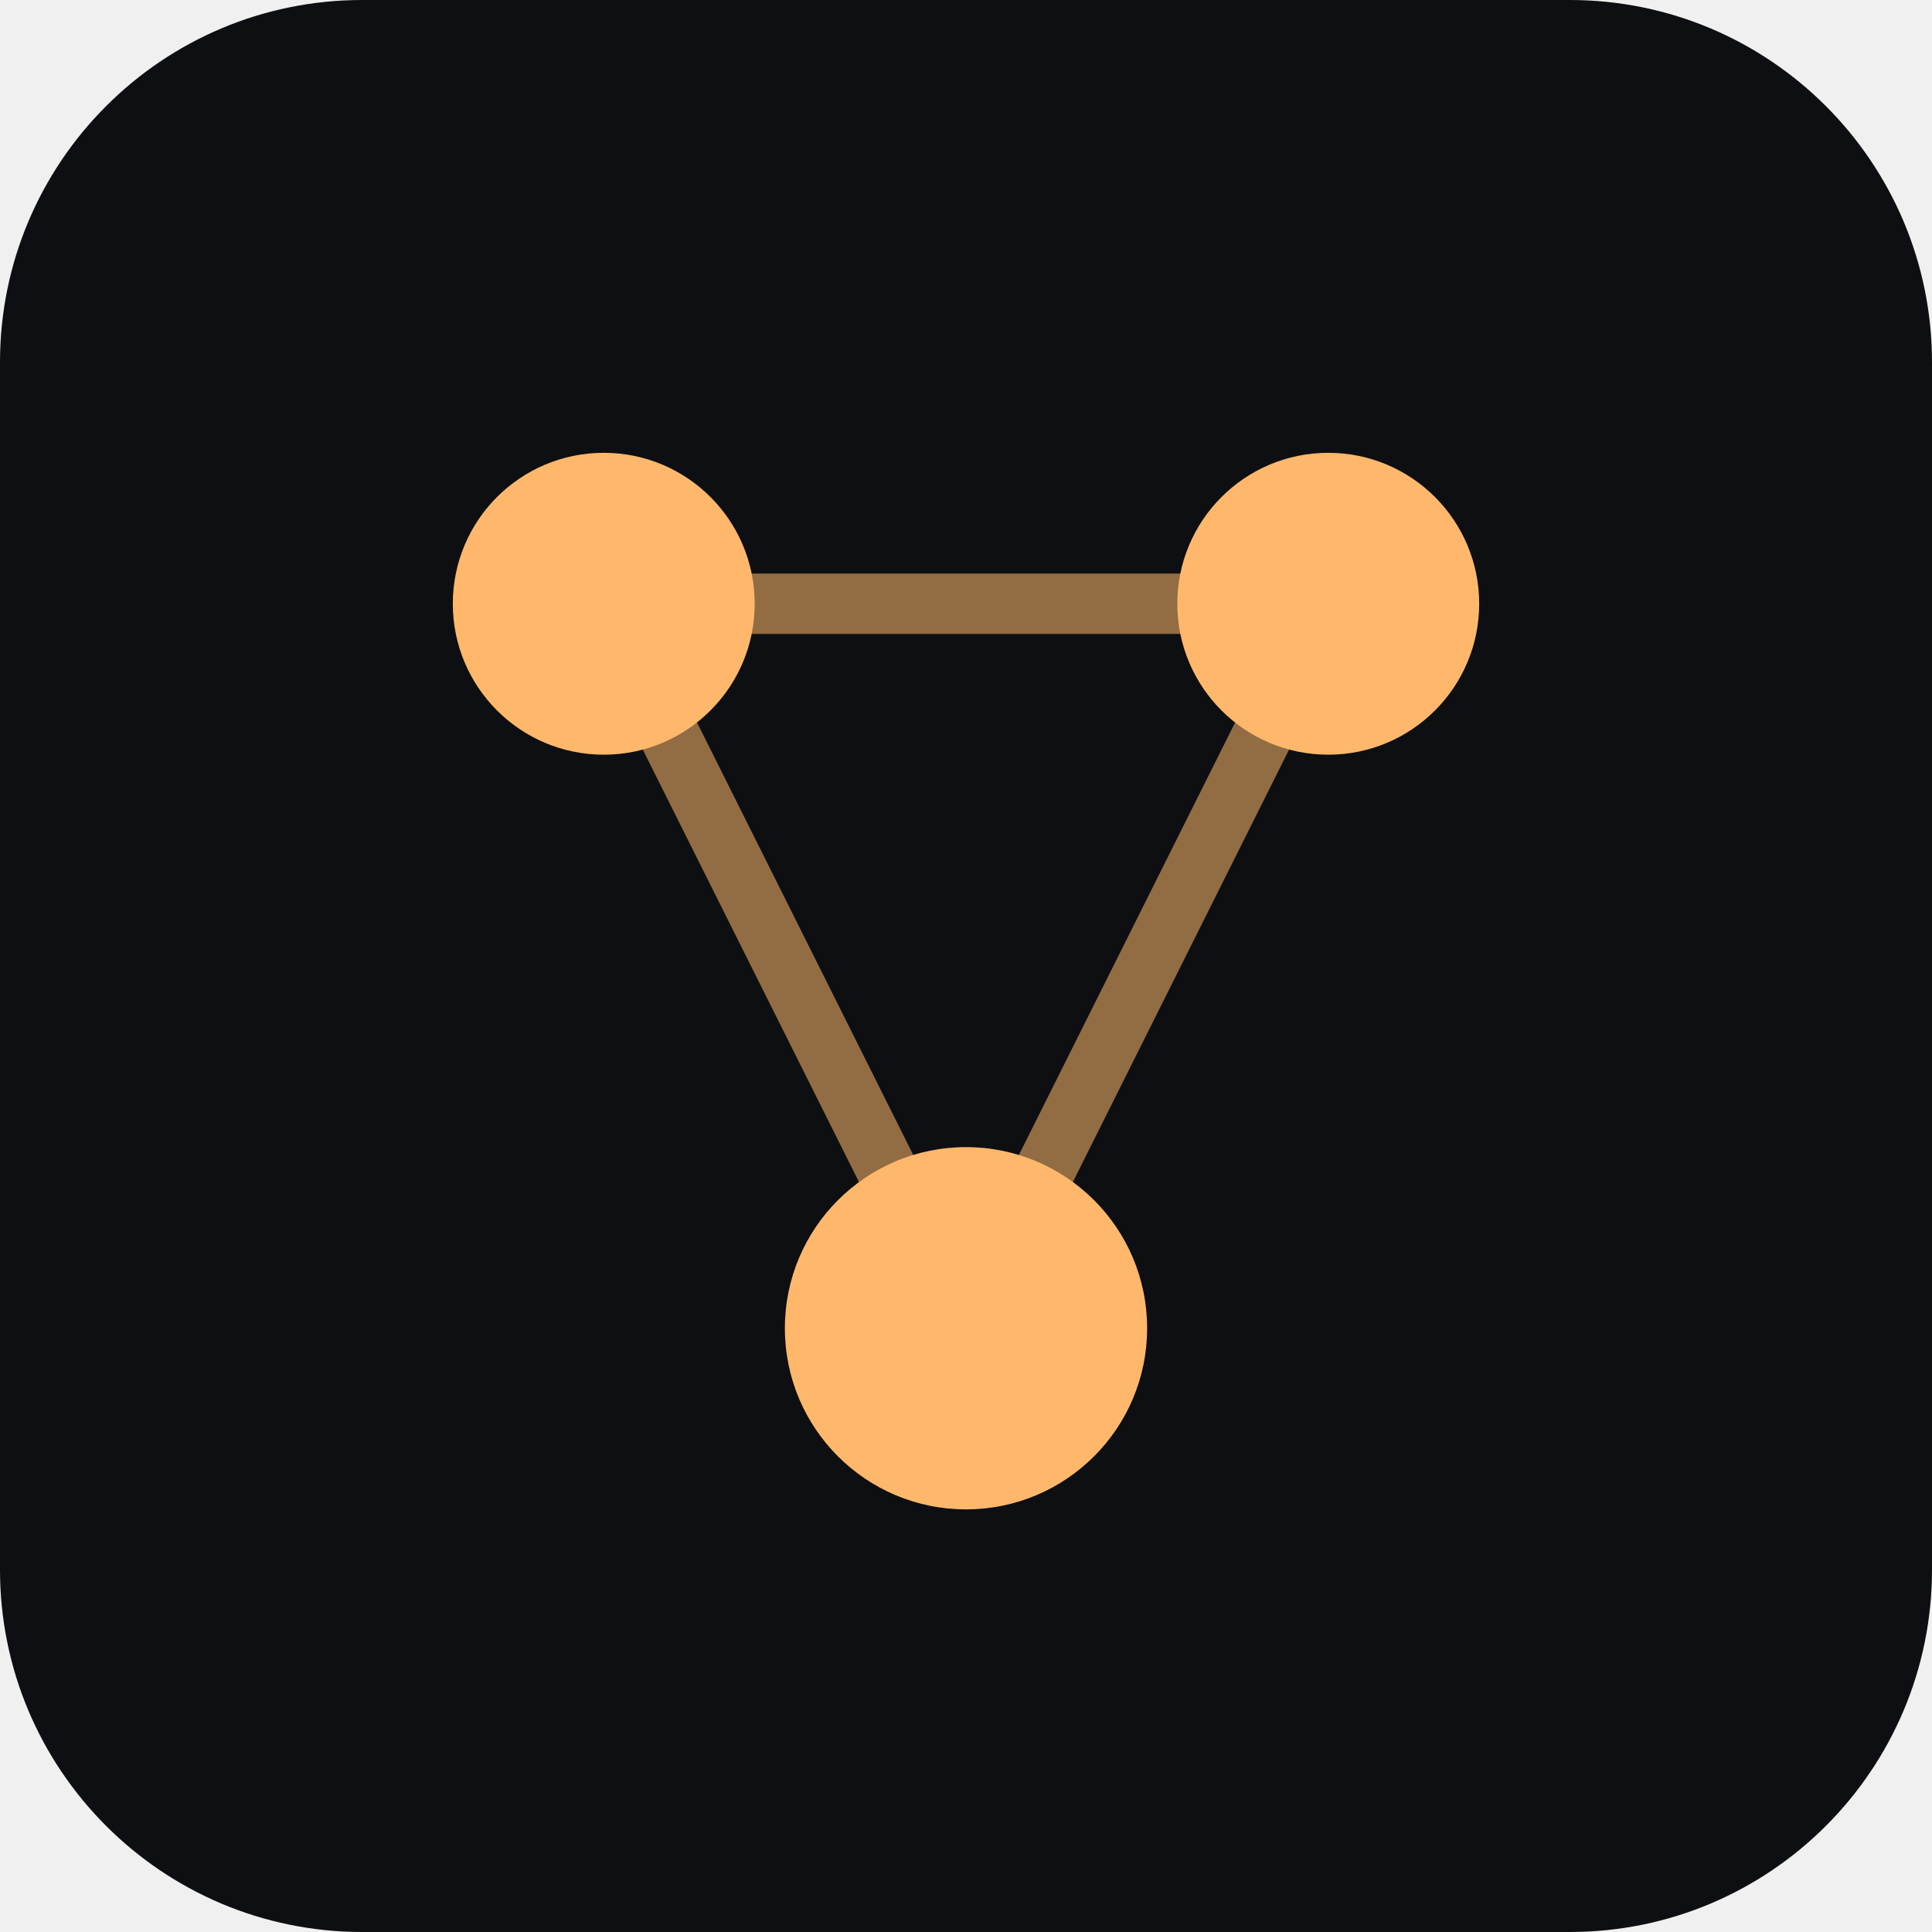
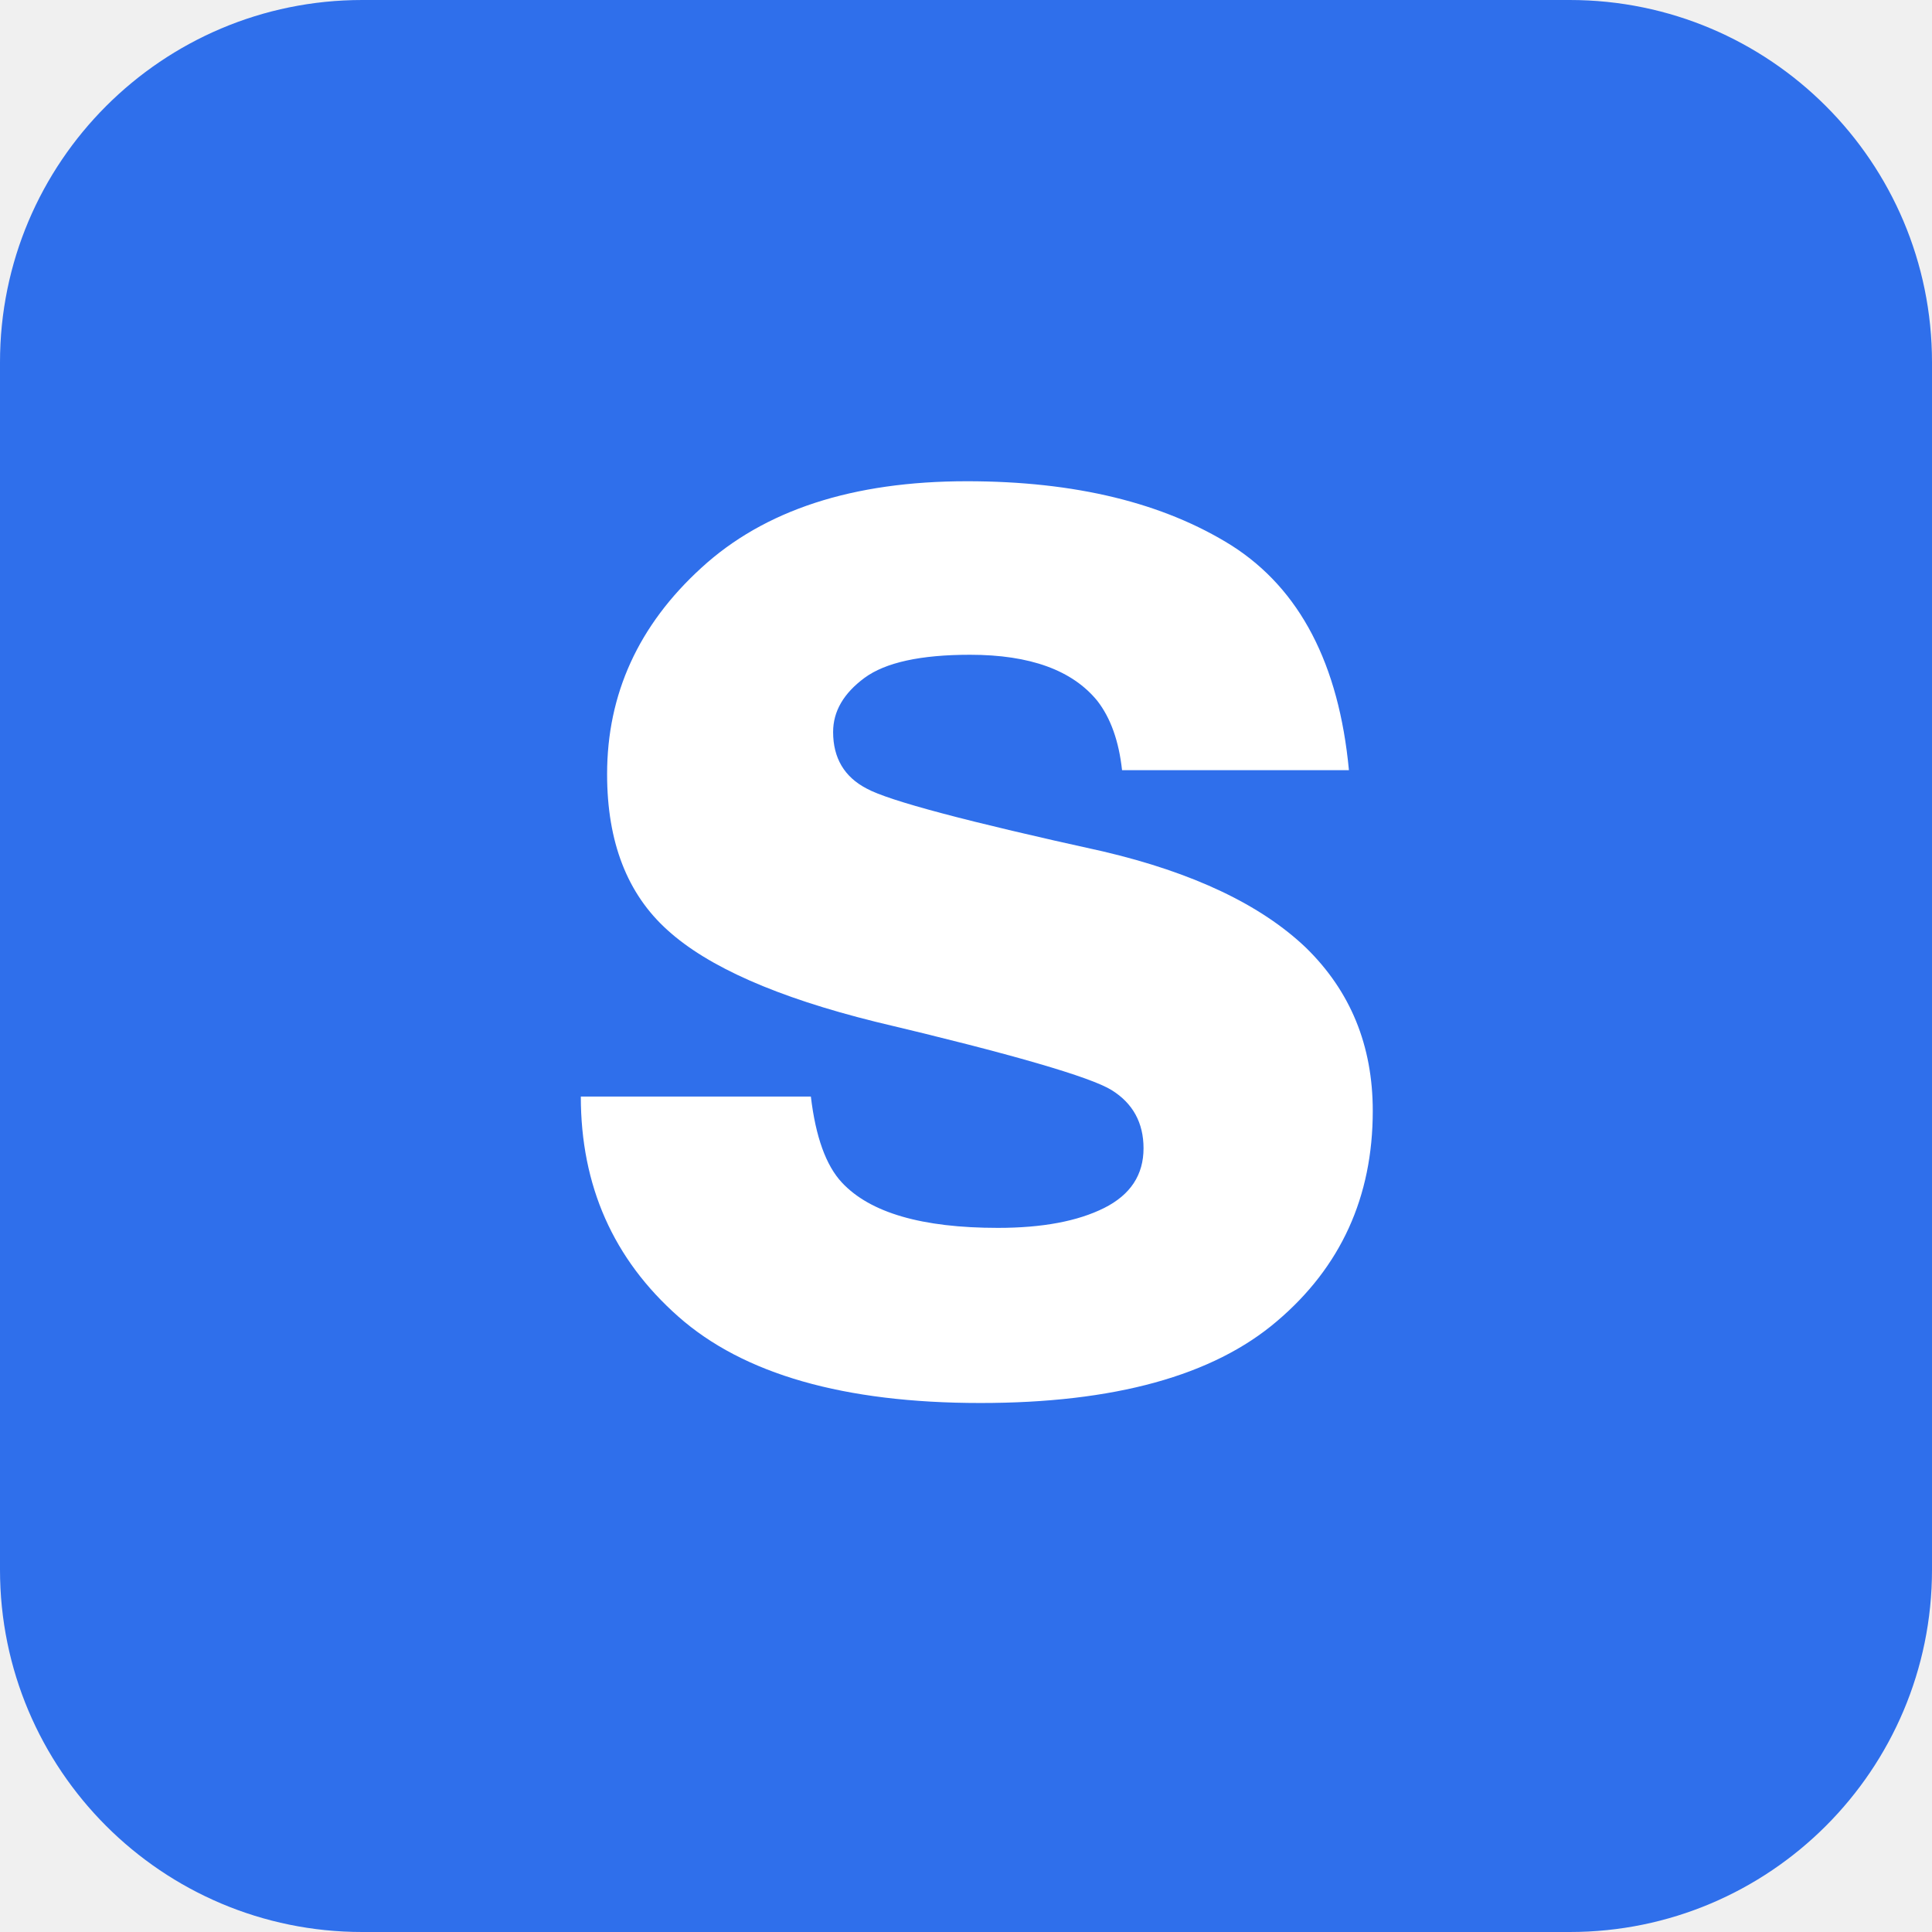
<svg xmlns="http://www.w3.org/2000/svg" viewBox="0 0 64 64">
-   <rect width="64" height="64" rx="12" fill="#0e0f12" />
-   <g stroke="#ffb86b" stroke-width="2" stroke-linecap="round" opacity="0.55">
-     <line x1="20" y1="20" x2="44" y2="20" />
-     <line x1="20" y1="20" x2="32" y2="44" />
-     <line x1="44" y1="20" x2="32" y2="44" />
-     <line x1="32" y1="44" x2="20" y2="20" />
-   </g>
-   <g fill="#ffb86b">
-     <circle cx="20" cy="20" r="5" />
-     <circle cx="44" cy="20" r="5" />
-     <circle cx="32" cy="44" r="6" />
-   </g>
+   <rect width="64" height="64" rx="12" fill="#2f6feb" />
+   <path fill="#fff" transform="translate(17.5 45.5) scale(1.35)" d="M17.266-20.313c1.668 1.067 2.625 2.903 2.871 5.508H14.57c-.078-.715-.281-1.281-.605-1.699-.613-.754-1.652-1.133-3.125-1.133-1.211 0-2.074.188-2.59.567-.512.379-.77.82-.77 1.328 0 .637.274 1.102.821 1.387.547.301 2.48.813 5.8 1.543 2.216.52 3.876 1.309 4.981 2.363 1.094 1.067 1.64 2.402 1.64 4.004 0 2.11-.784 3.832-2.355 5.164C16.801.055 14.375.723 11.094.723c-3.348 0-5.817-.708-7.414-2.122C2.086-2.808 1.289-4.609 1.289-6.797h5.645c.117.989.371 1.692.761 2.11.692.742 1.965 1.113 3.828 1.113 1.094 0 1.961-.164 2.61-.489.644-.324.964-.812.964-1.464 0-.625-.261-1.102-.78-1.426-.52-.324-2.454-.887-5.802-1.68-2.41-.598-4.109-1.348-5.097-2.246-.988-.887-1.484-2.16-1.484-3.828 0-1.965.769-3.656 2.316-5.066 1.543-1.414 3.711-2.122 6.512-2.122 2.656 0 4.824.528 6.504 1.582z" />
</svg>
